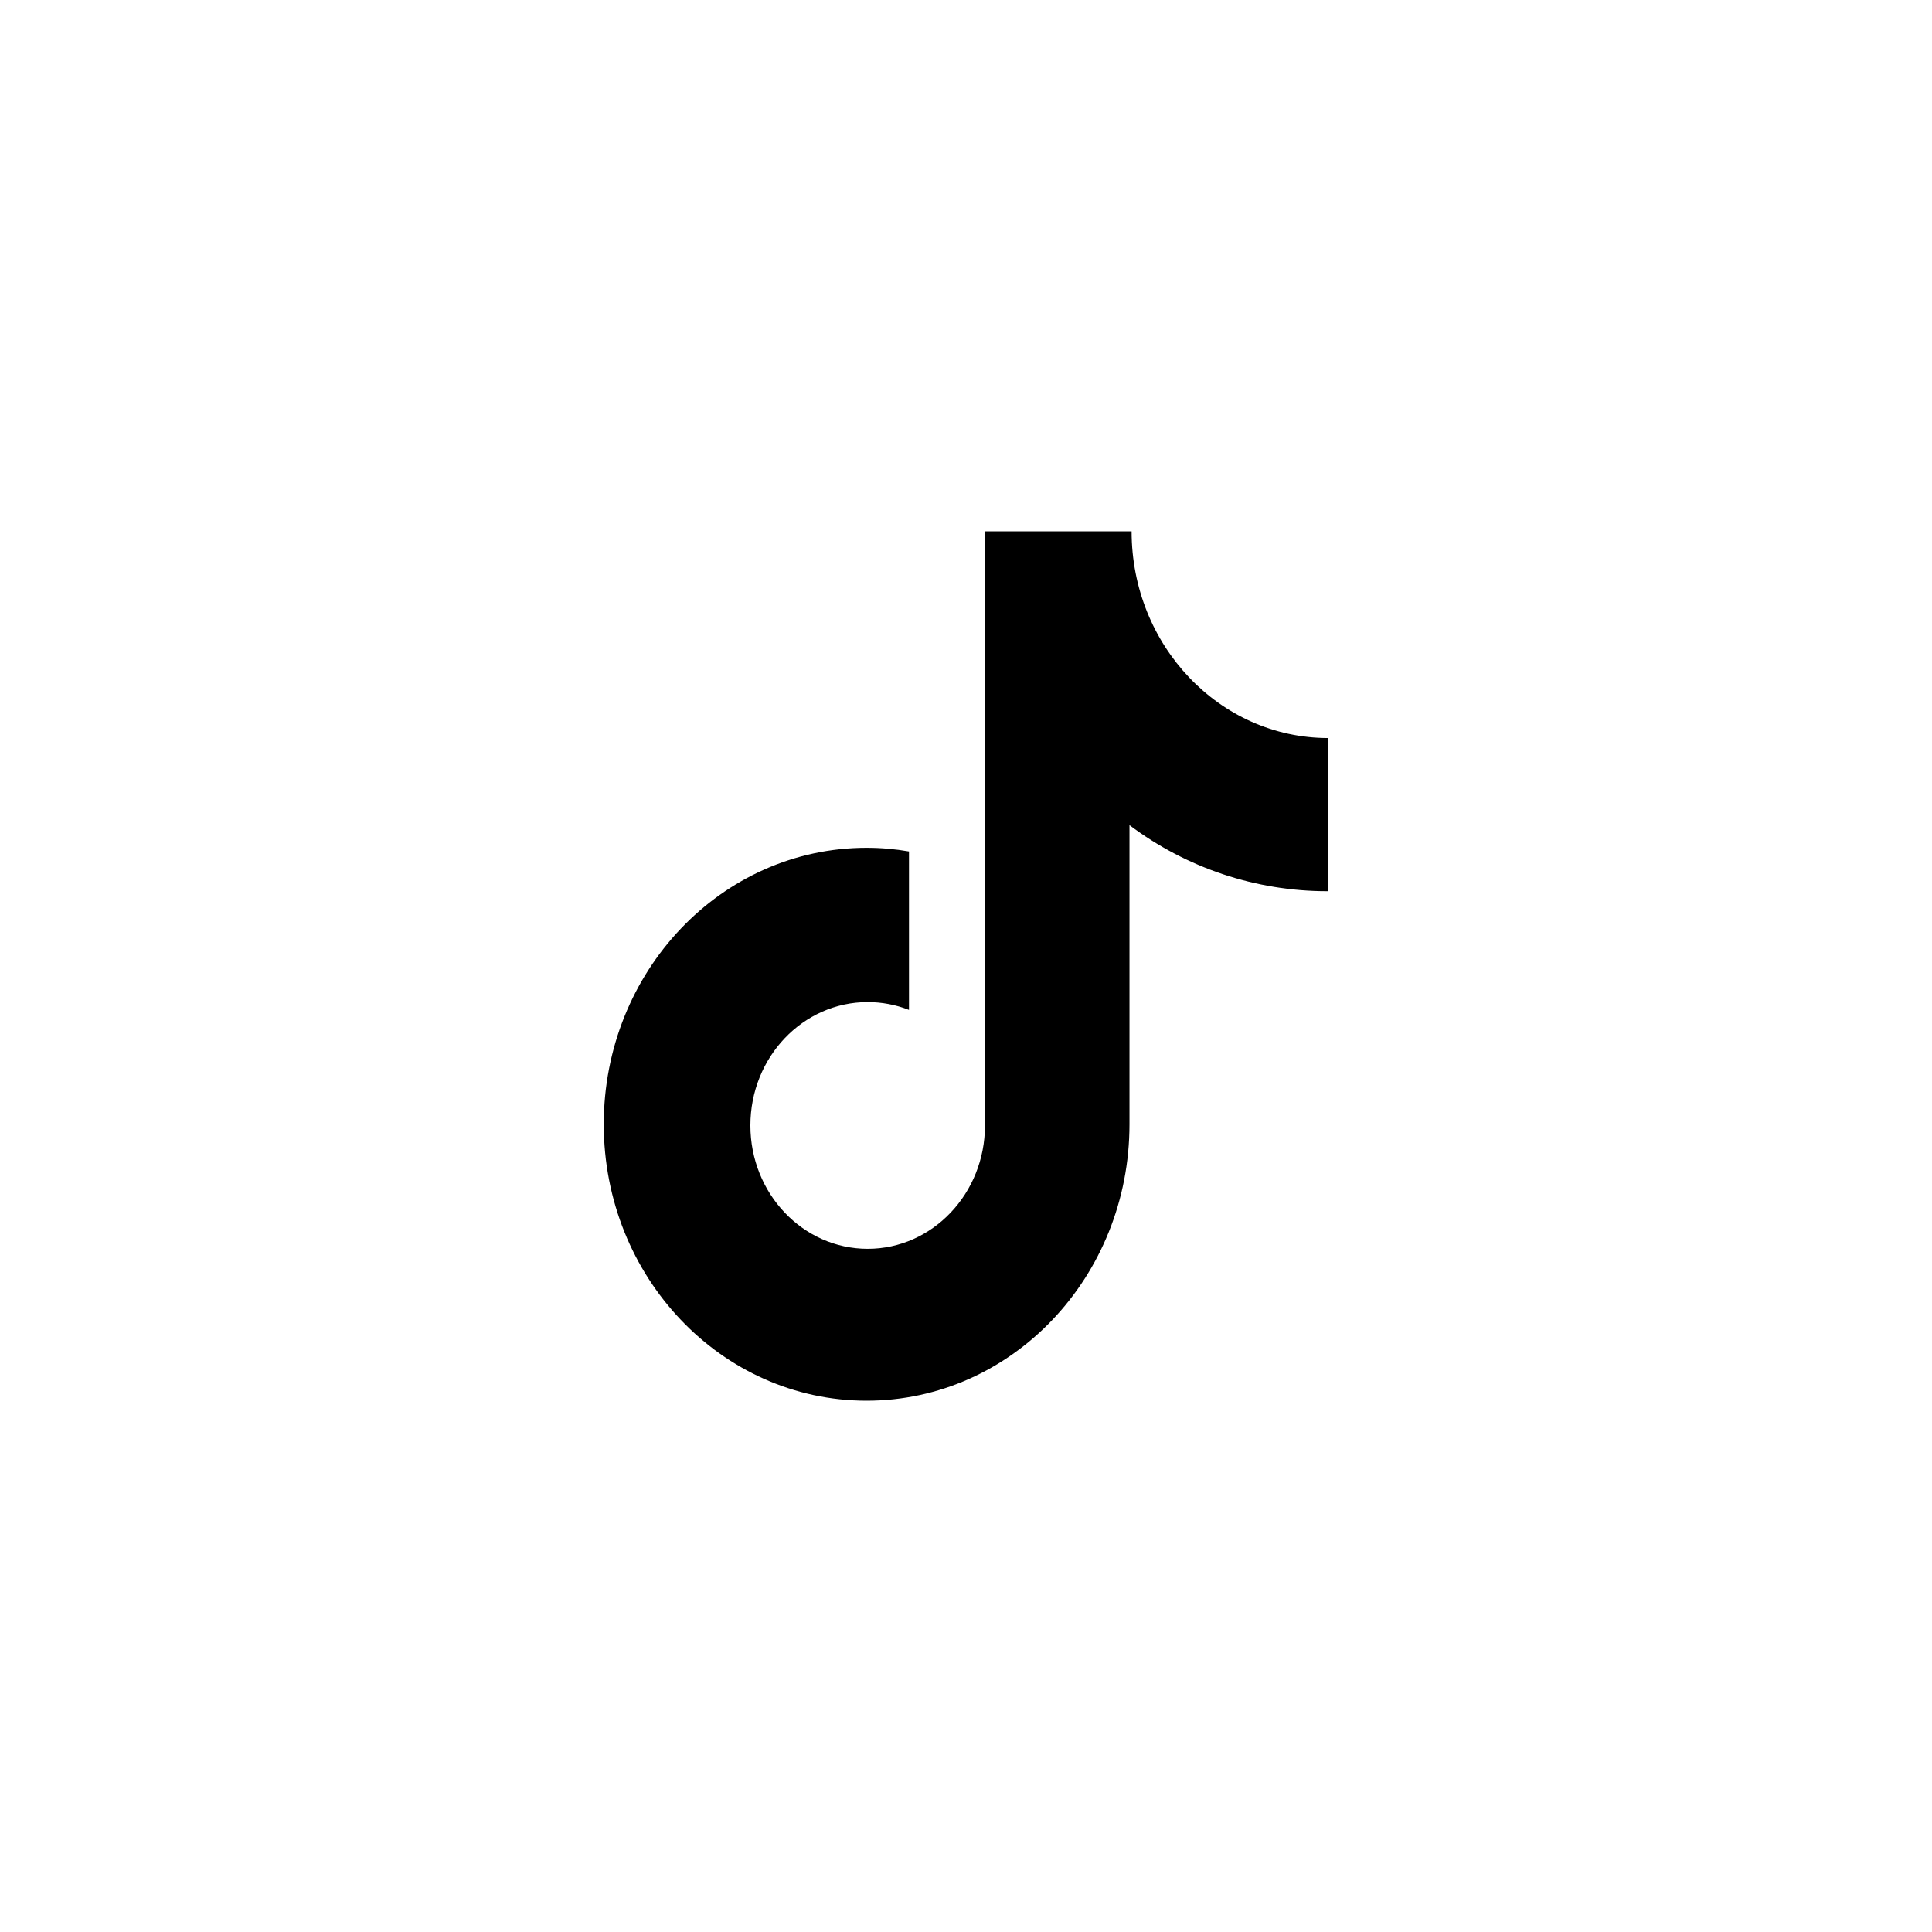
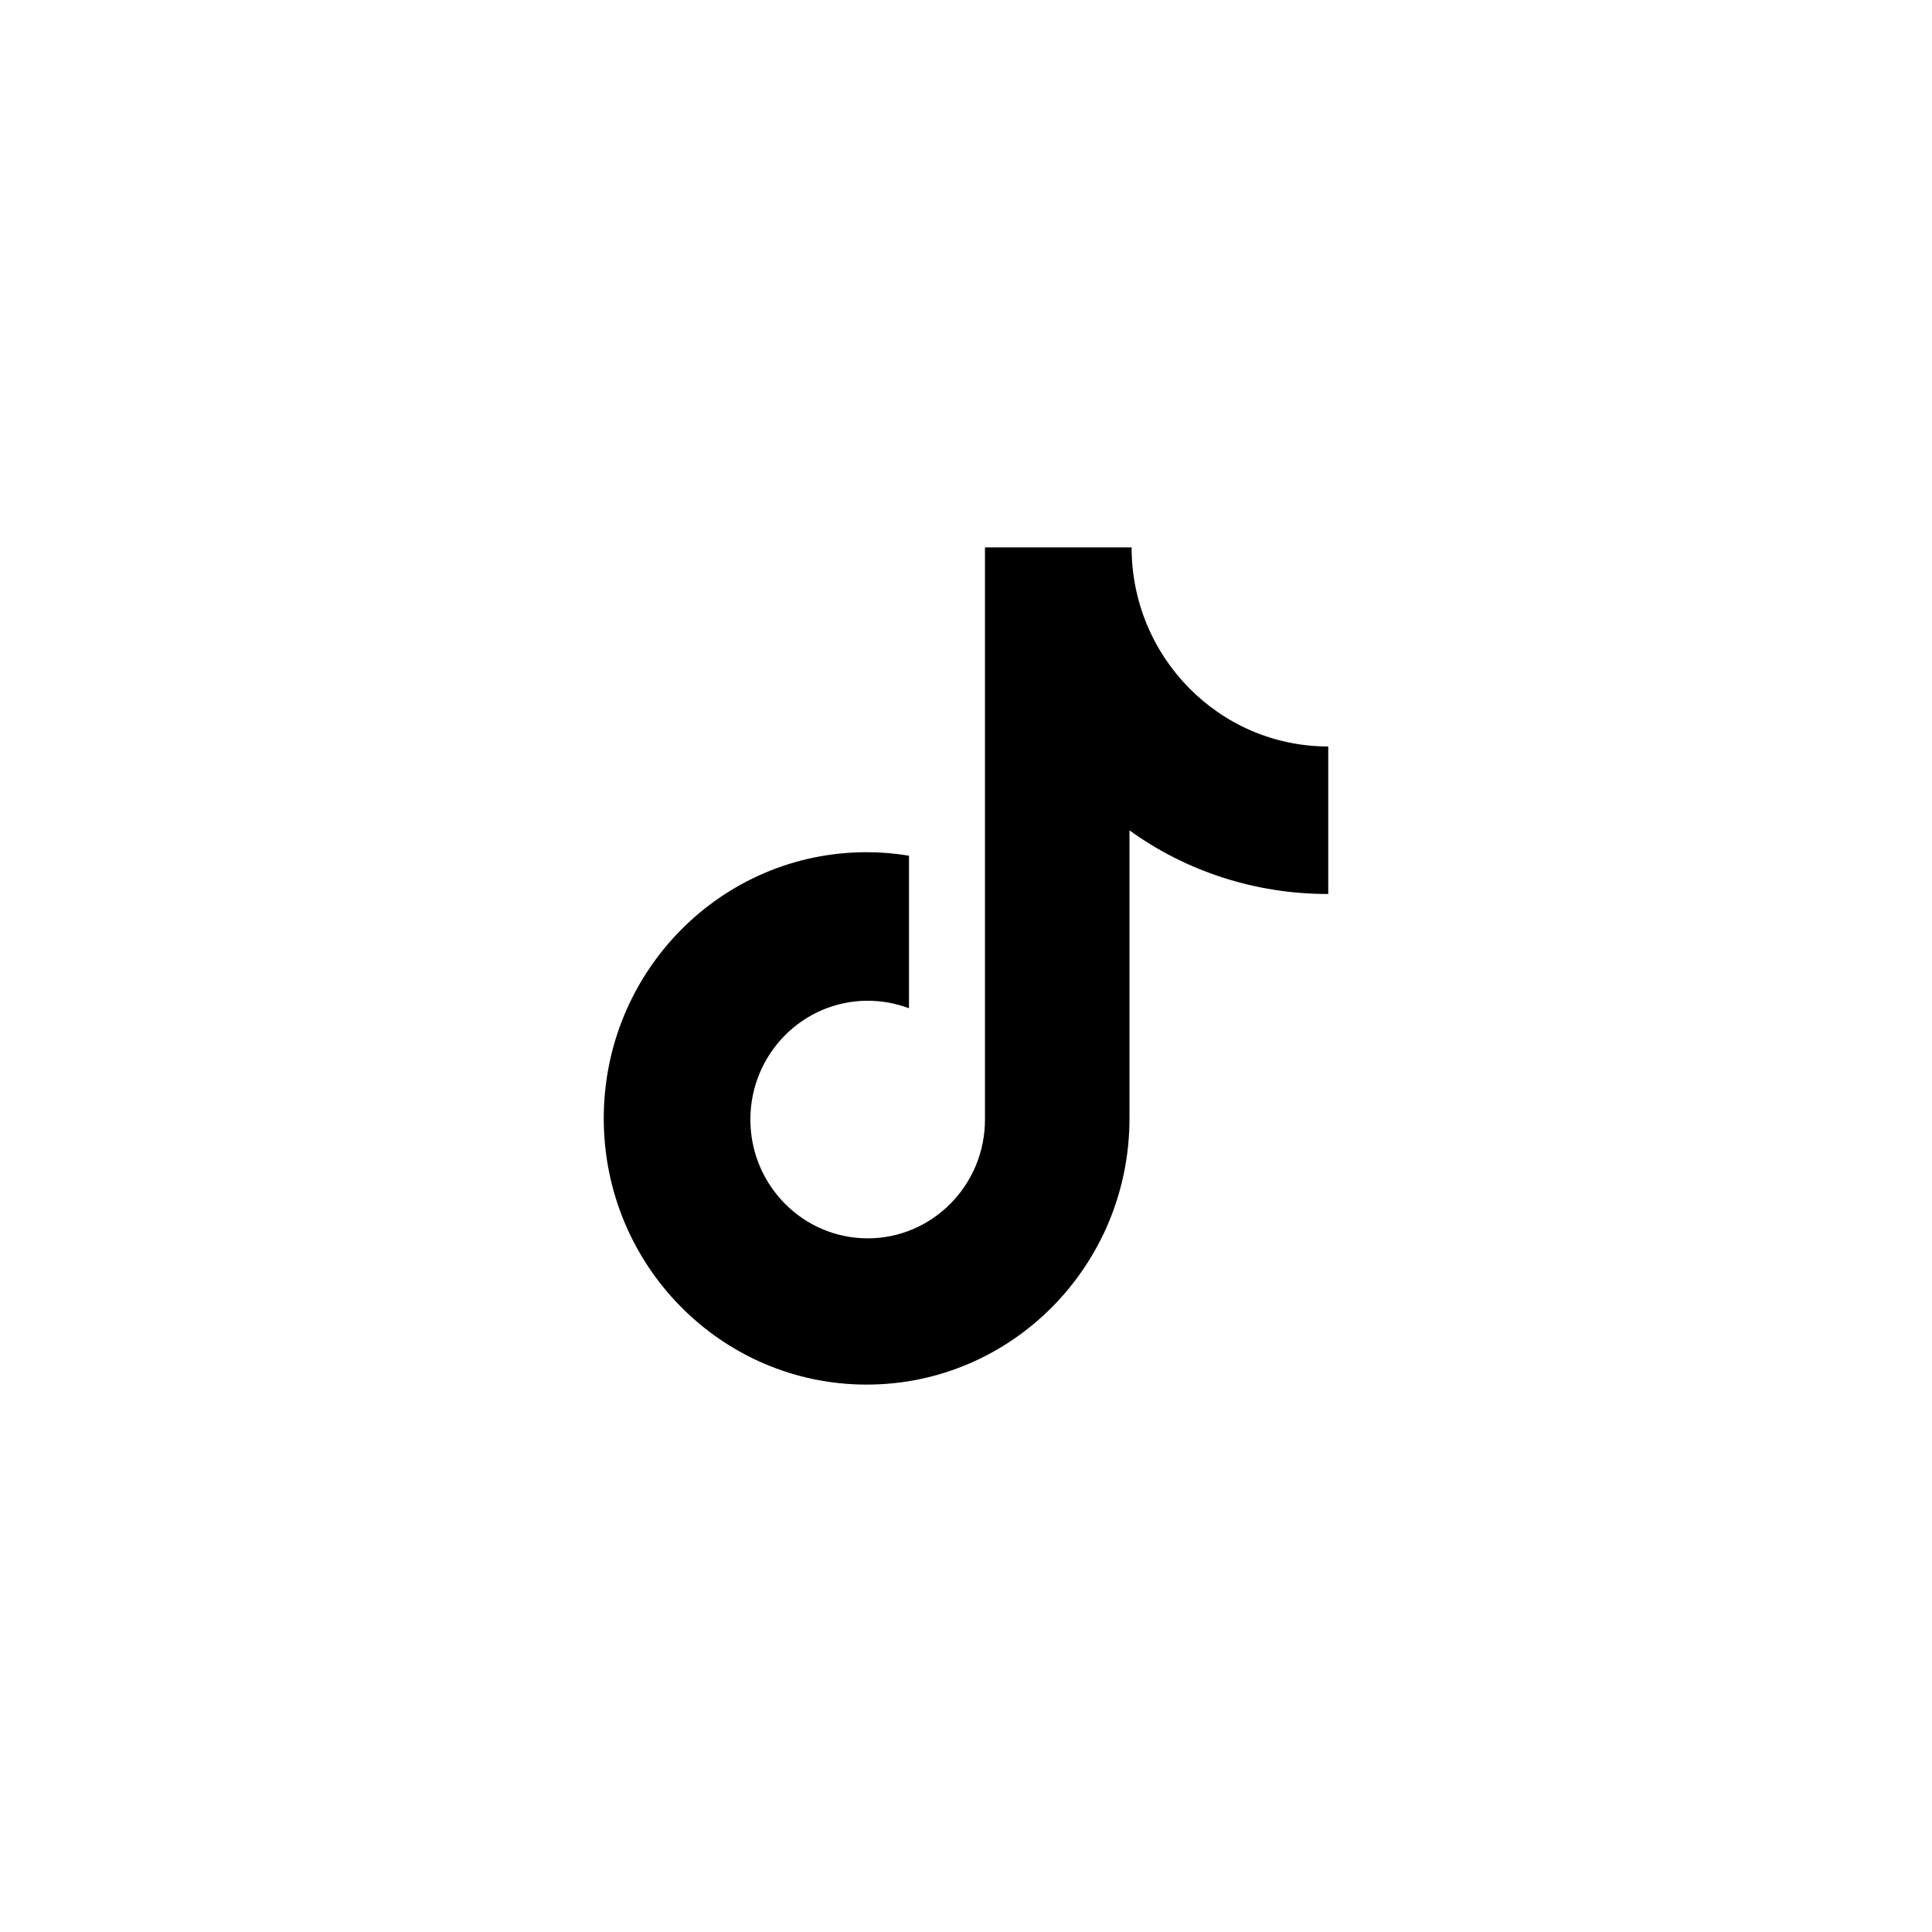
<svg xmlns="http://www.w3.org/2000/svg" height="240" viewBox="0 0 240 240" width="240">
-   <path d="m 164.873,110.708 c -8.86,0 -17.477,-2.879 -24.565,-8.205 v 37.157 C 140.309,158.633 125.69,174 107.654,174 89.619,174 75,158.633 75,139.659 c 0,-18.974 14.619,-34.341 32.654,-34.341 1.804,0 3.554,0.158 5.263,0.454 v 19.68 c -1.635,-0.643 -3.375,-0.97 -5.126,-0.97 -8.048,0 -14.576,6.855 -14.576,15.325 0,8.459 6.529,15.325 14.576,15.325 8.037,0 14.566,-6.866 14.566,-15.325 V 66 h 18.215 c 0,14.186 10.938,25.682 24.428,25.682 v 19.016 l -0.127,0.011" id="path1-7" p-id="8407" style="stroke-width:0.105" />
+   <path d="m 164.873,111.052 c -8.86,0 -17.477,-2.773 -24.565,-7.902 v 35.78 C 140.309,157.202 125.69,172 107.654,172 89.619,172 75,157.202 75,138.931 c 0,-18.271 14.619,-33.069 32.654,-33.069 1.804,0 3.554,0.152 5.263,0.437 v 18.952 c -1.635,-0.62 -3.375,-0.934 -5.126,-0.934 -8.048,0 -14.576,6.602 -14.576,14.757 0,8.145 6.529,14.757 14.576,14.757 8.037,0 14.566,-6.612 14.566,-14.757 V 68 h 18.215 c 0,13.66 10.938,24.73 24.428,24.73 v 18.312 l -0.127,0.01" />
</svg>
